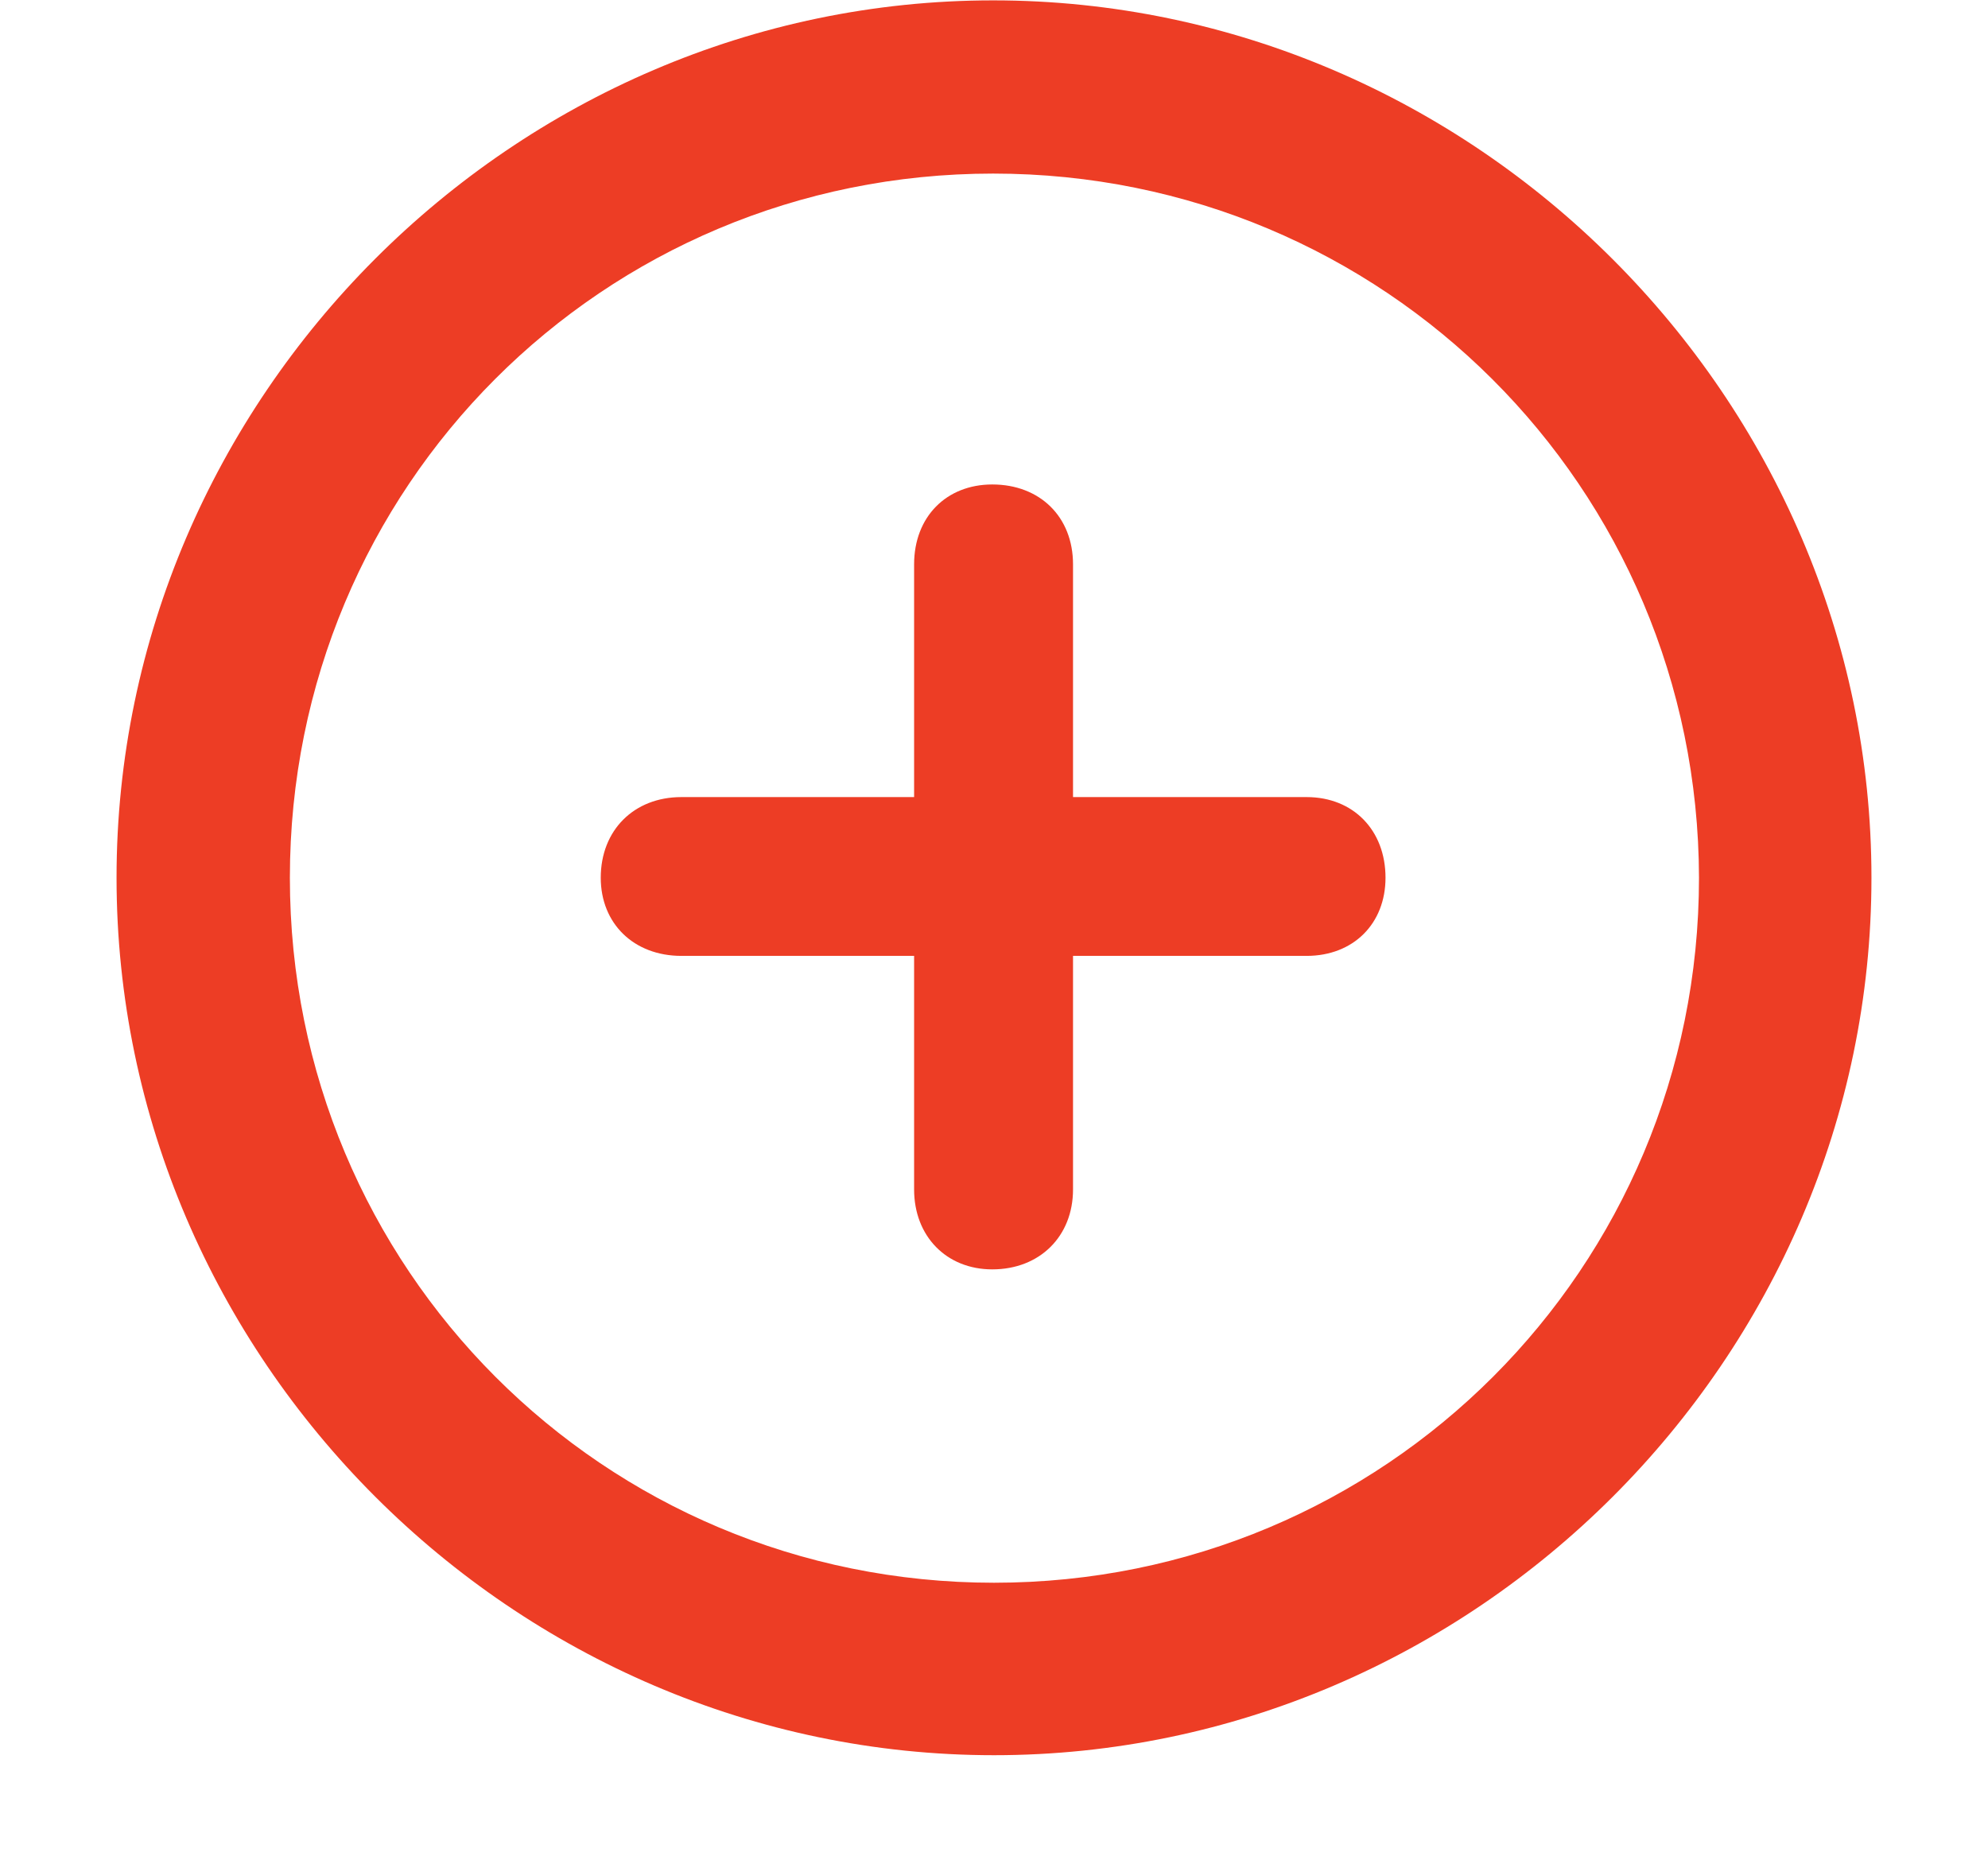
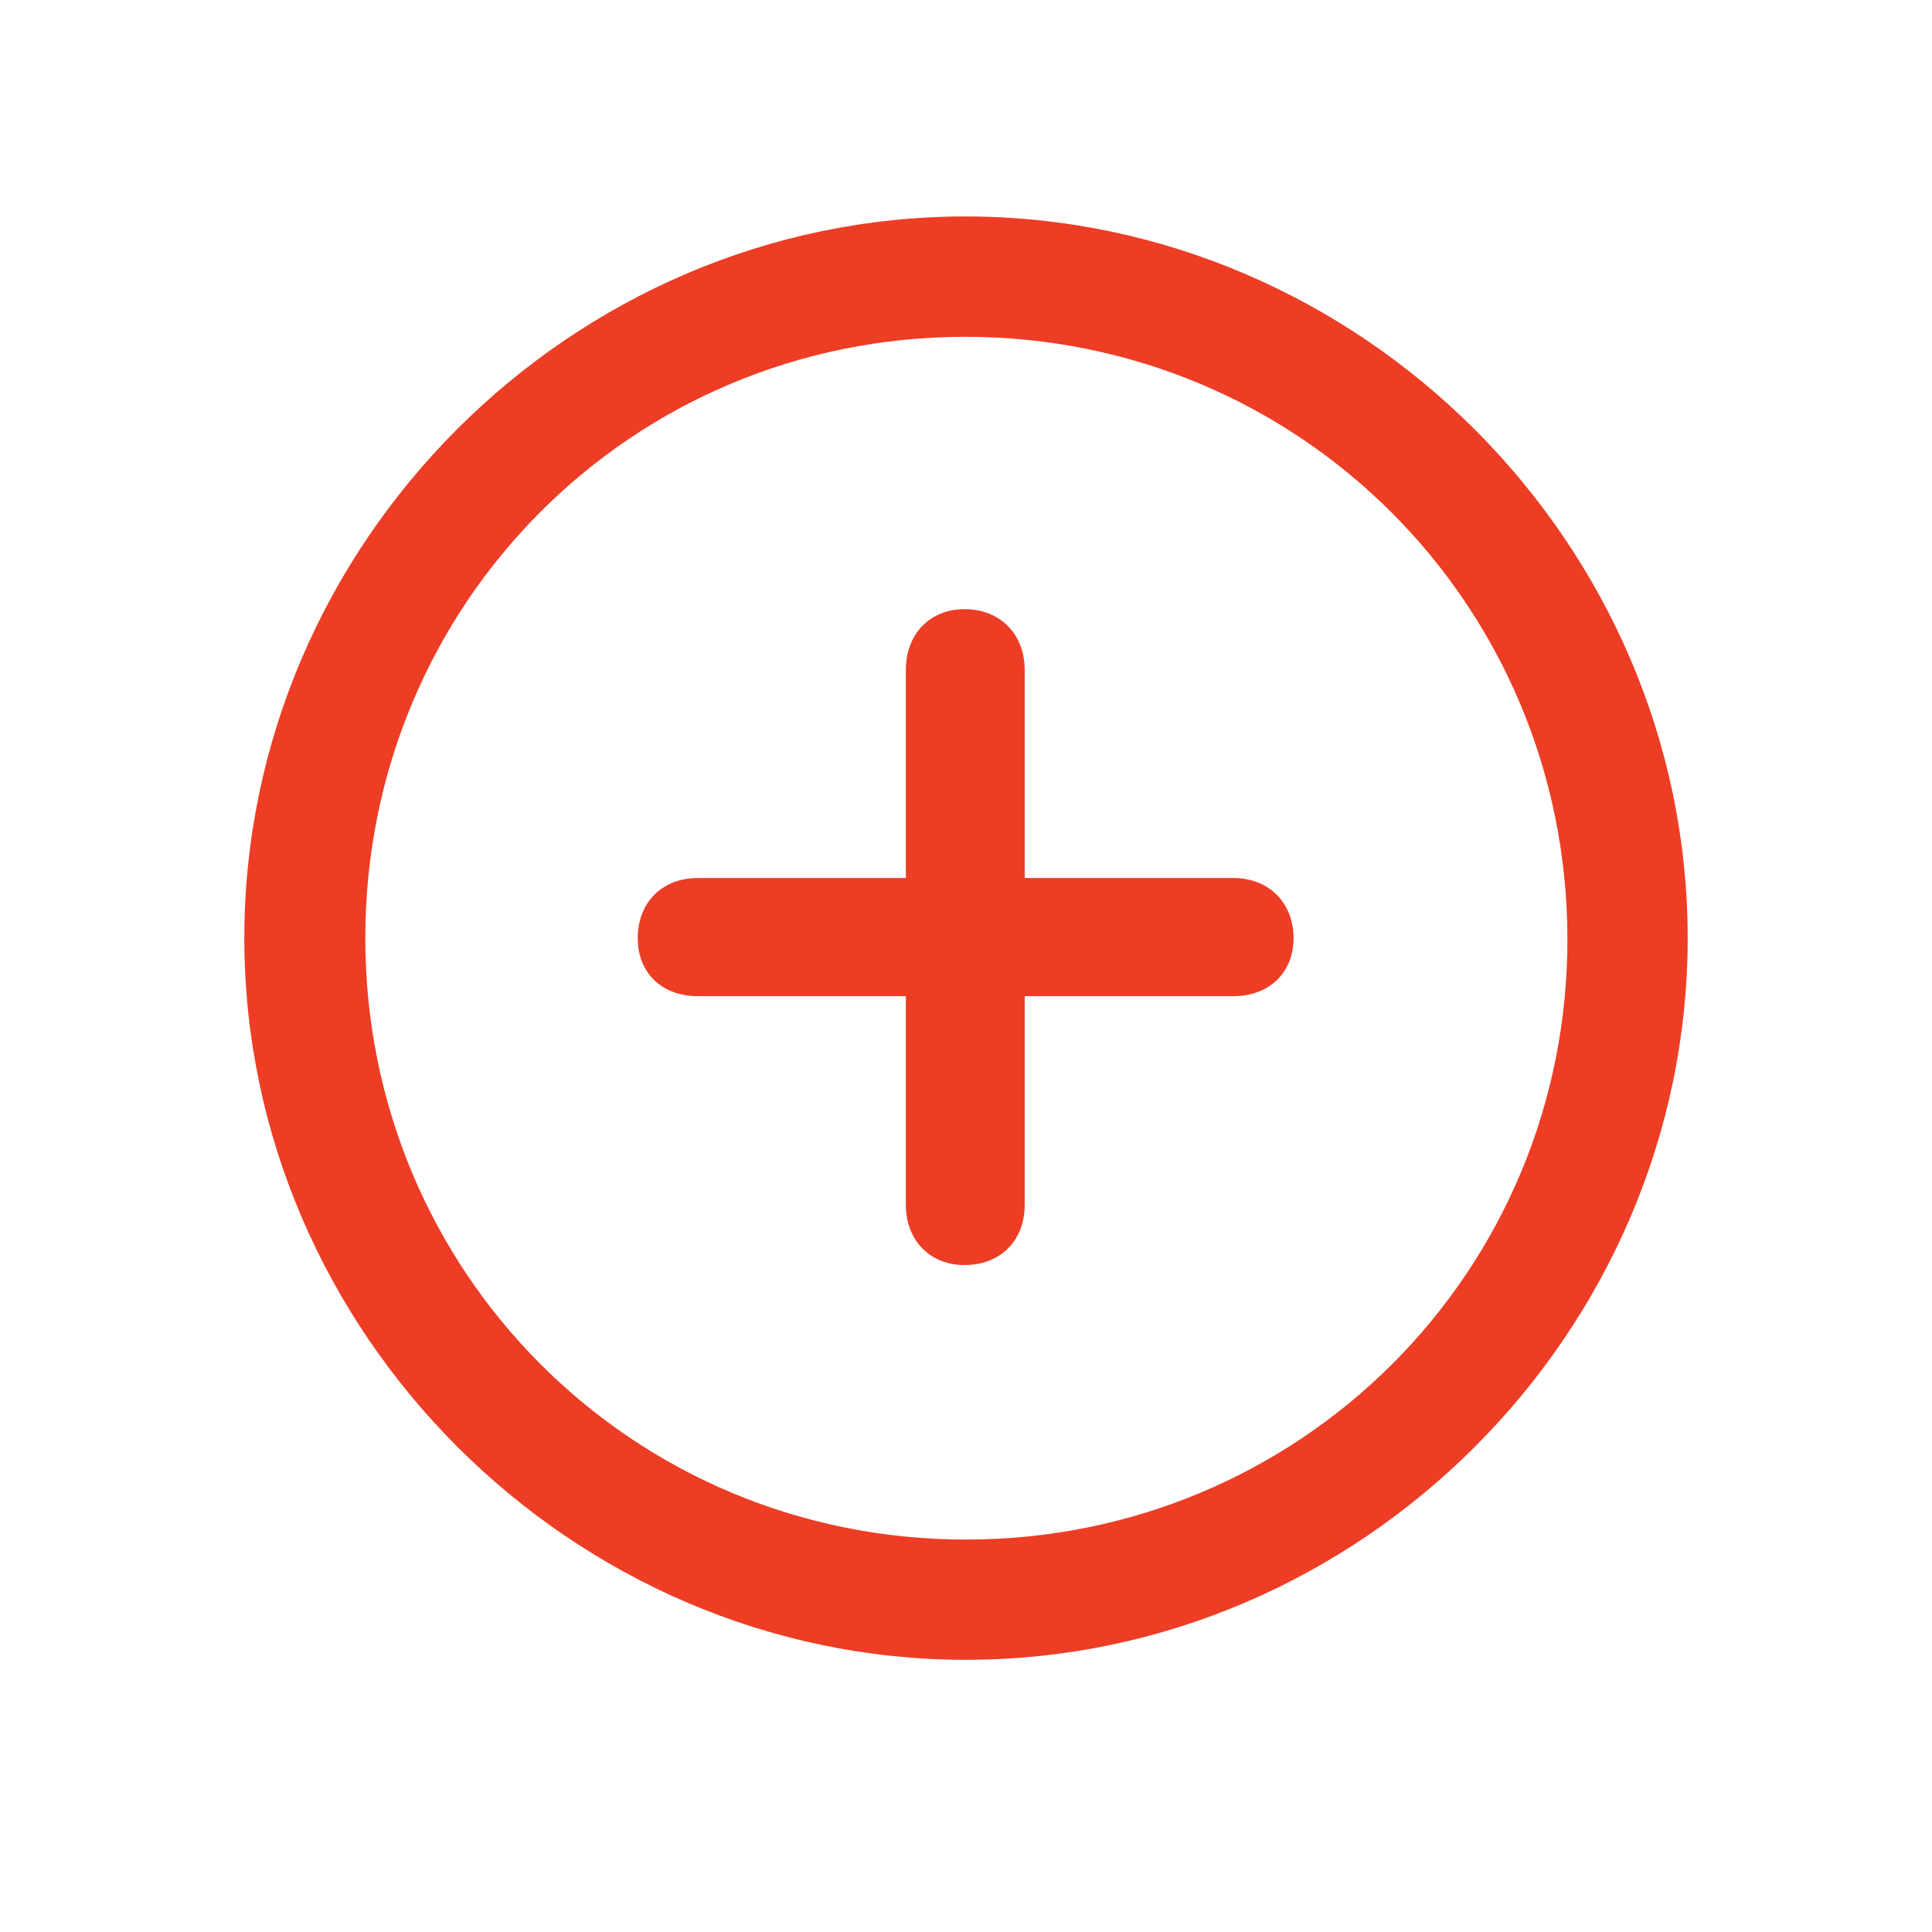
- <svg xmlns="http://www.w3.org/2000/svg" width="16" height="15" viewBox="0 0 16 15" fill="none">
-   <path d="M8 14.126C11.862 14.126 15.062 10.934 15.062 7.064C15.062 3.202 11.862 0.003 7.993 0.003C4.131 0.003 0.938 3.202 0.938 7.064C0.938 10.934 4.138 14.126 8 14.126ZM8 12.738C4.855 12.738 2.333 10.209 2.333 7.064C2.333 3.92 4.849 1.397 7.993 1.397C11.138 1.397 13.667 3.92 13.674 7.064C13.674 10.209 11.145 12.738 8 12.738ZM4.835 7.064C4.835 7.434 5.102 7.693 5.484 7.693H7.357V9.573C7.357 9.949 7.617 10.216 7.986 10.216C8.369 10.216 8.636 9.949 8.636 9.573V7.693H10.516C10.892 7.693 11.151 7.434 11.151 7.064C11.151 6.682 10.892 6.415 10.516 6.415H8.636V4.542C8.636 4.159 8.369 3.899 7.986 3.899C7.617 3.899 7.357 4.159 7.357 4.542V6.415H5.484C5.102 6.415 4.835 6.682 4.835 7.064Z" fill="#ED3D25" />
+ <svg xmlns="http://www.w3.org/2000/svg" width="24" height="24" viewBox="0 0 24 24" fill="none">
+   <path d="M12 20.619C16.904 20.619 20.965 16.55 20.965 11.654C20.965 6.75 16.895 2.689 11.991 2.689C7.096 2.689 3.035 6.75 3.035 11.654C3.035 16.55 7.104 20.619 12 20.619ZM12 19.125C7.852 19.125 4.538 15.803 4.538 11.654C4.538 7.506 7.843 4.184 11.991 4.184C16.14 4.184 19.462 7.506 19.471 11.654C19.48 15.803 16.148 19.125 12 19.125ZM7.922 11.654C7.922 12.085 8.221 12.375 8.669 12.375H11.253V14.968C11.253 15.407 11.552 15.715 11.982 15.715C12.422 15.715 12.729 15.416 12.729 14.968V12.375H15.322C15.762 12.375 16.069 12.085 16.069 11.654C16.069 11.215 15.762 10.907 15.322 10.907H12.729V8.323C12.729 7.875 12.422 7.567 11.982 7.567C11.552 7.567 11.253 7.875 11.253 8.323V10.907H8.669C8.221 10.907 7.922 11.215 7.922 11.654Z" fill="#ED3D25" />
</svg>
